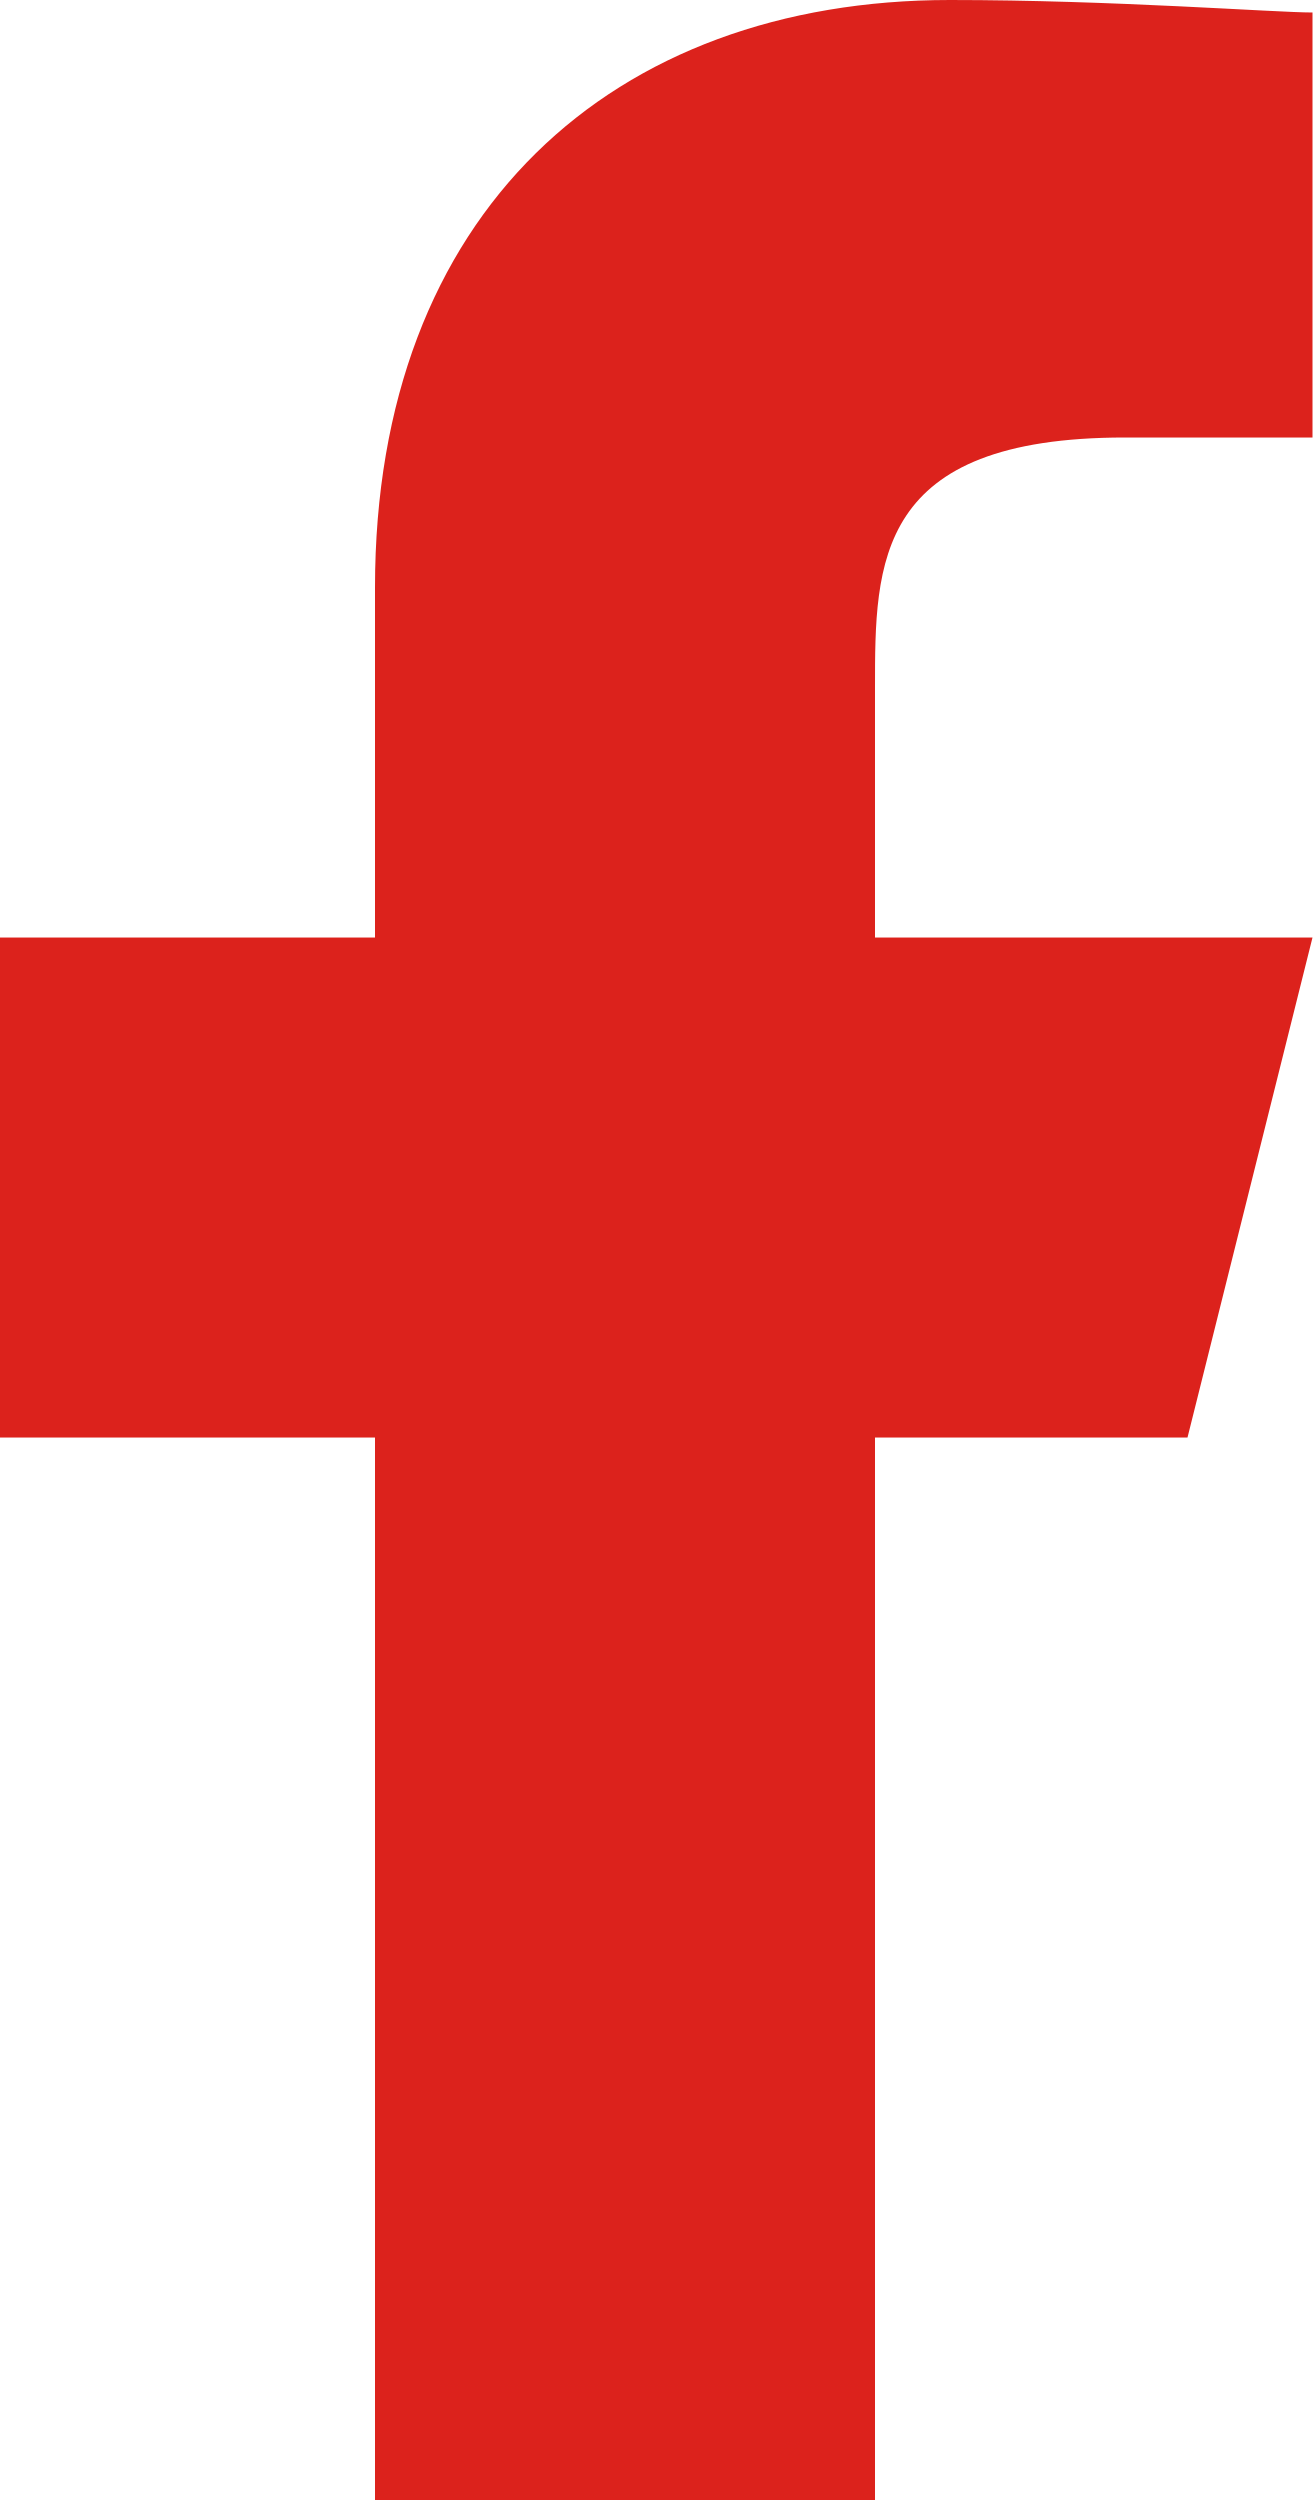
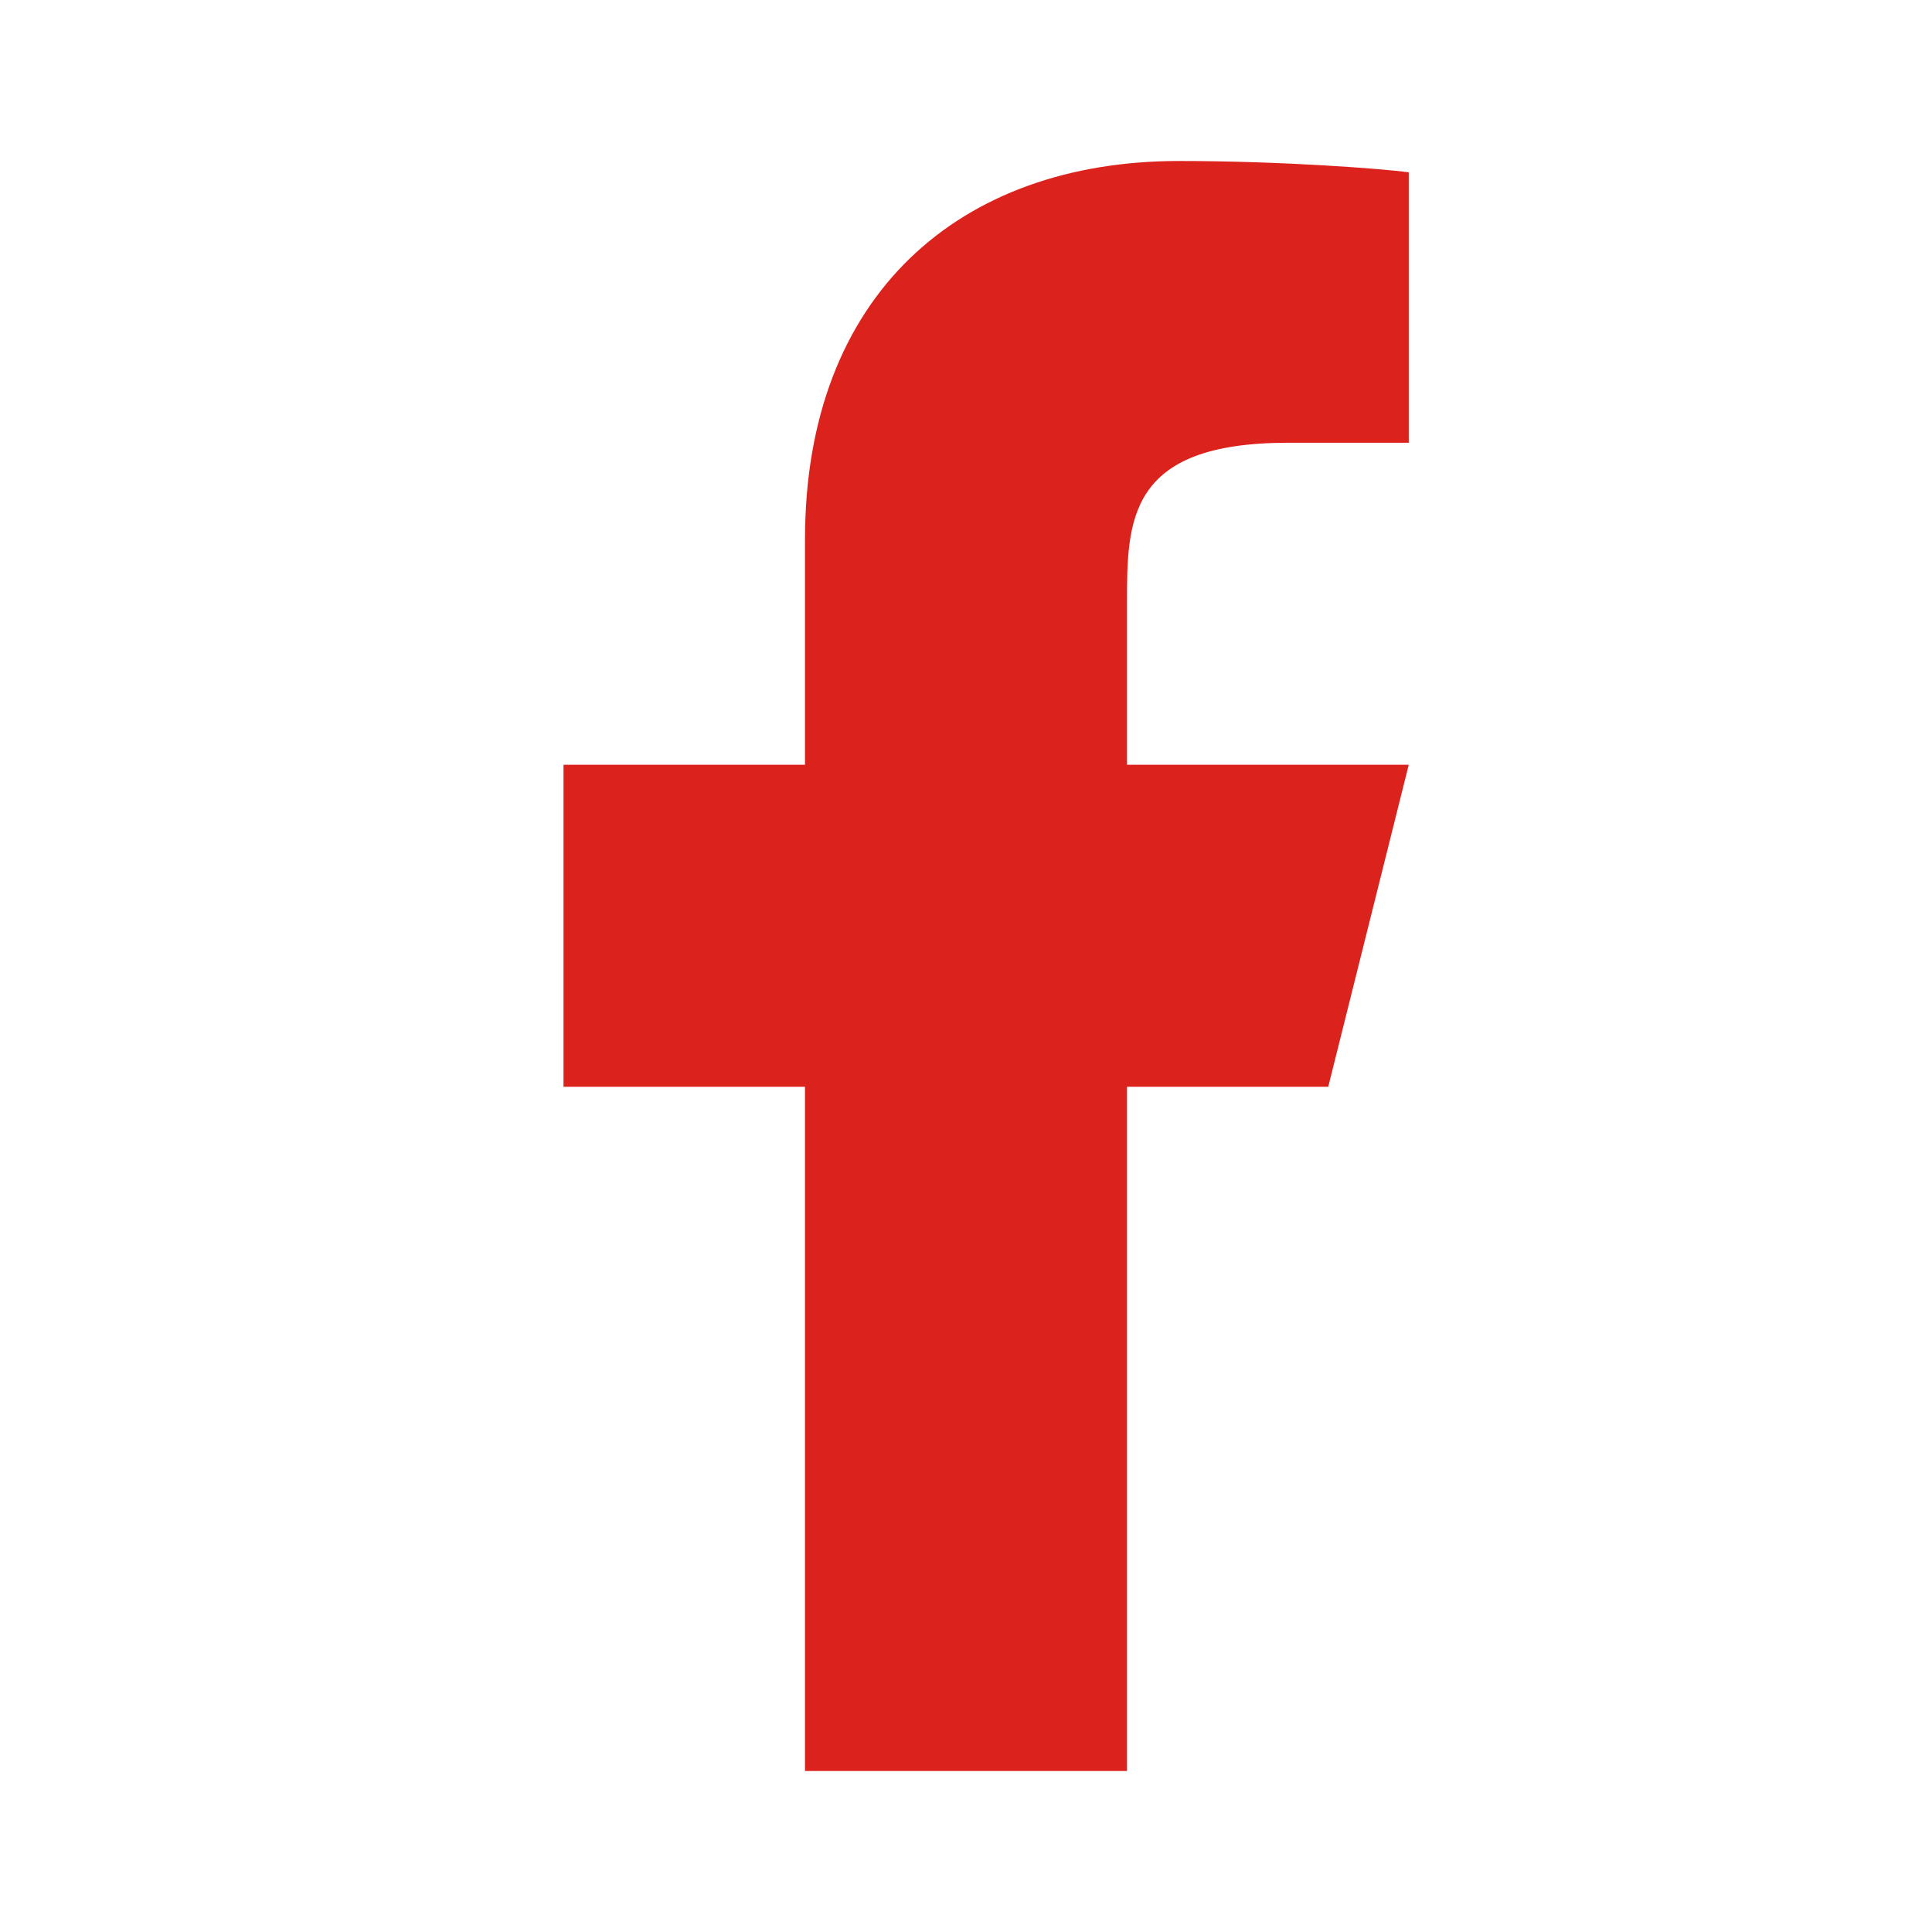
- <svg xmlns="http://www.w3.org/2000/svg" id="_Слой_1" data-name="Слой 1" viewBox="0 0 10.5 20">
-   <defs>
-     <style>
-       .cls-1 {
-         fill: #dc221c;
-         stroke-width: 0px;
-       }
-     </style>
-   </defs>
-   <path class="cls-1" d="M7,11.5h2.5l1-4h-3.5v-2c0-1,0-2,2-2h1.5V.1c-.3,0-1.6-.1-2.9-.1C4.9,0,3,1.7,3,4.7v2.8H0v4h3v8.5h4v-8.5Z" />
+ <svg xmlns="http://www.w3.org/2000/svg" width="24" height="24" viewBox="0 0 24 24" fill="none">
+   <path d="M14 13.5H16.5L17.5 9.5H14V7.5C14 6.47 14 5.5 16 5.5H17.5V2.14C17.174 2.097 15.943 2 14.643 2C11.928 2 10 3.657 10 6.7V9.5H7V13.5H10V22H14V13.5Z" fill="#DC221C" />
</svg>
